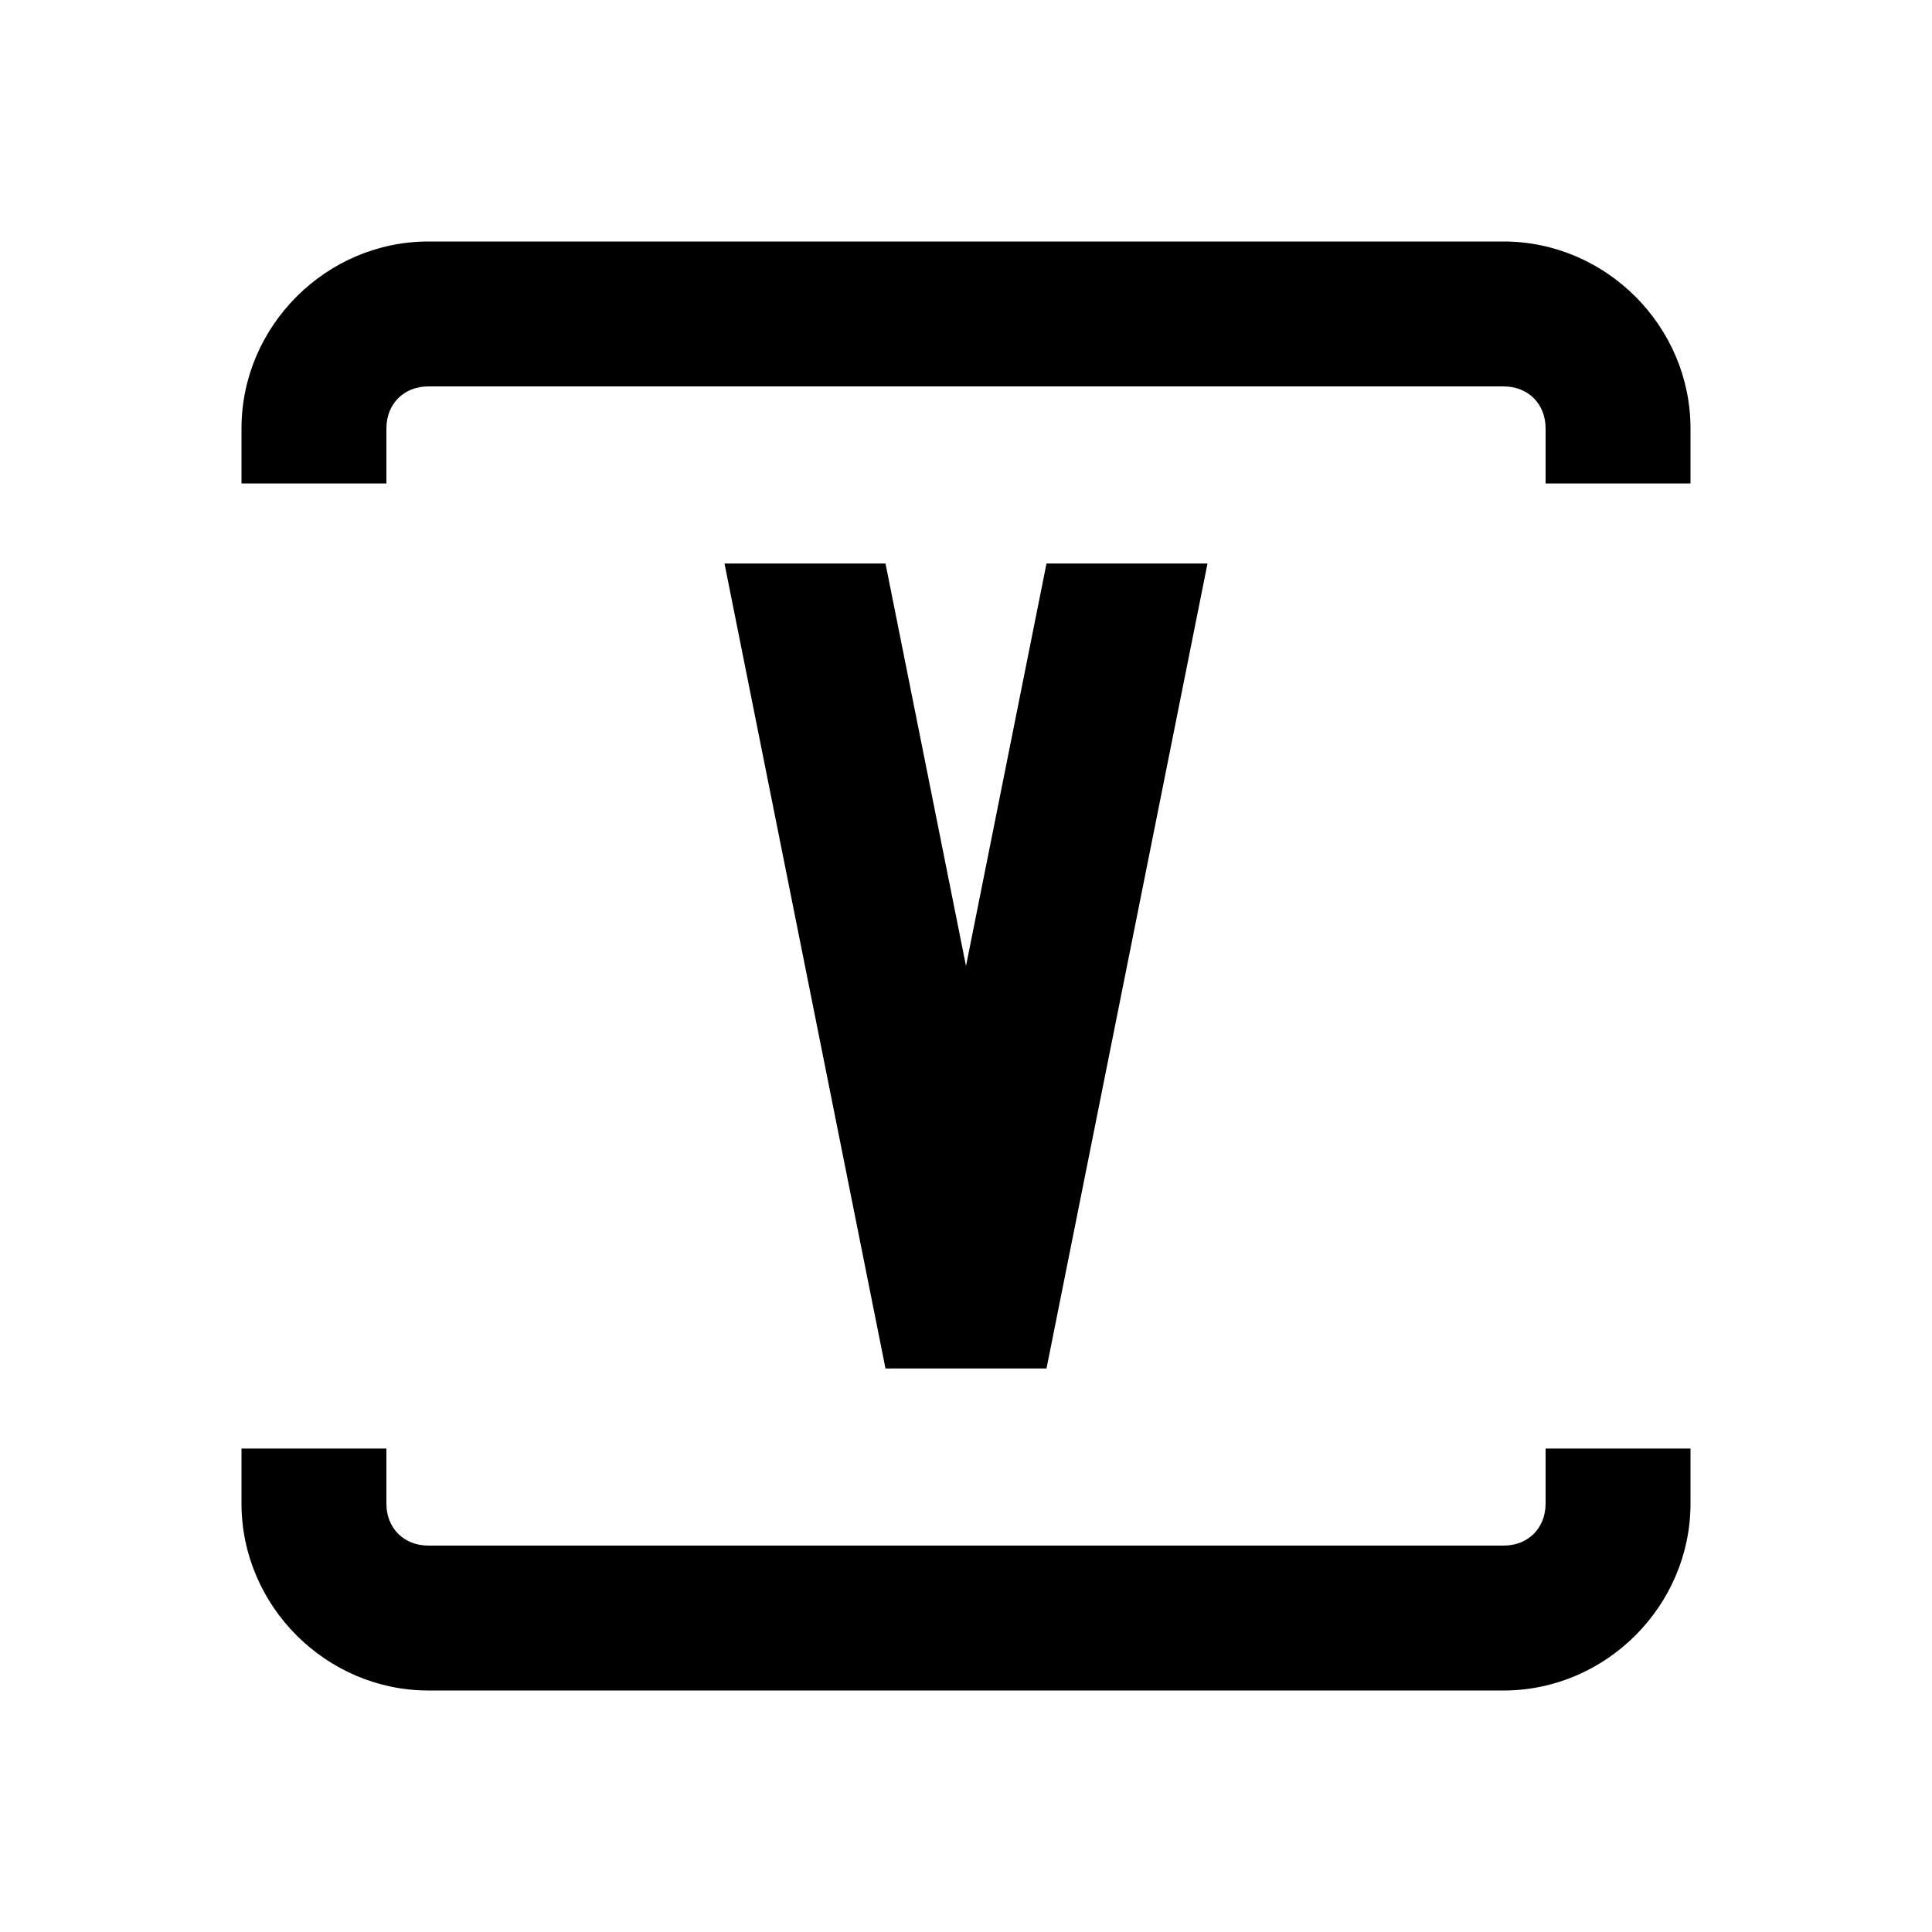
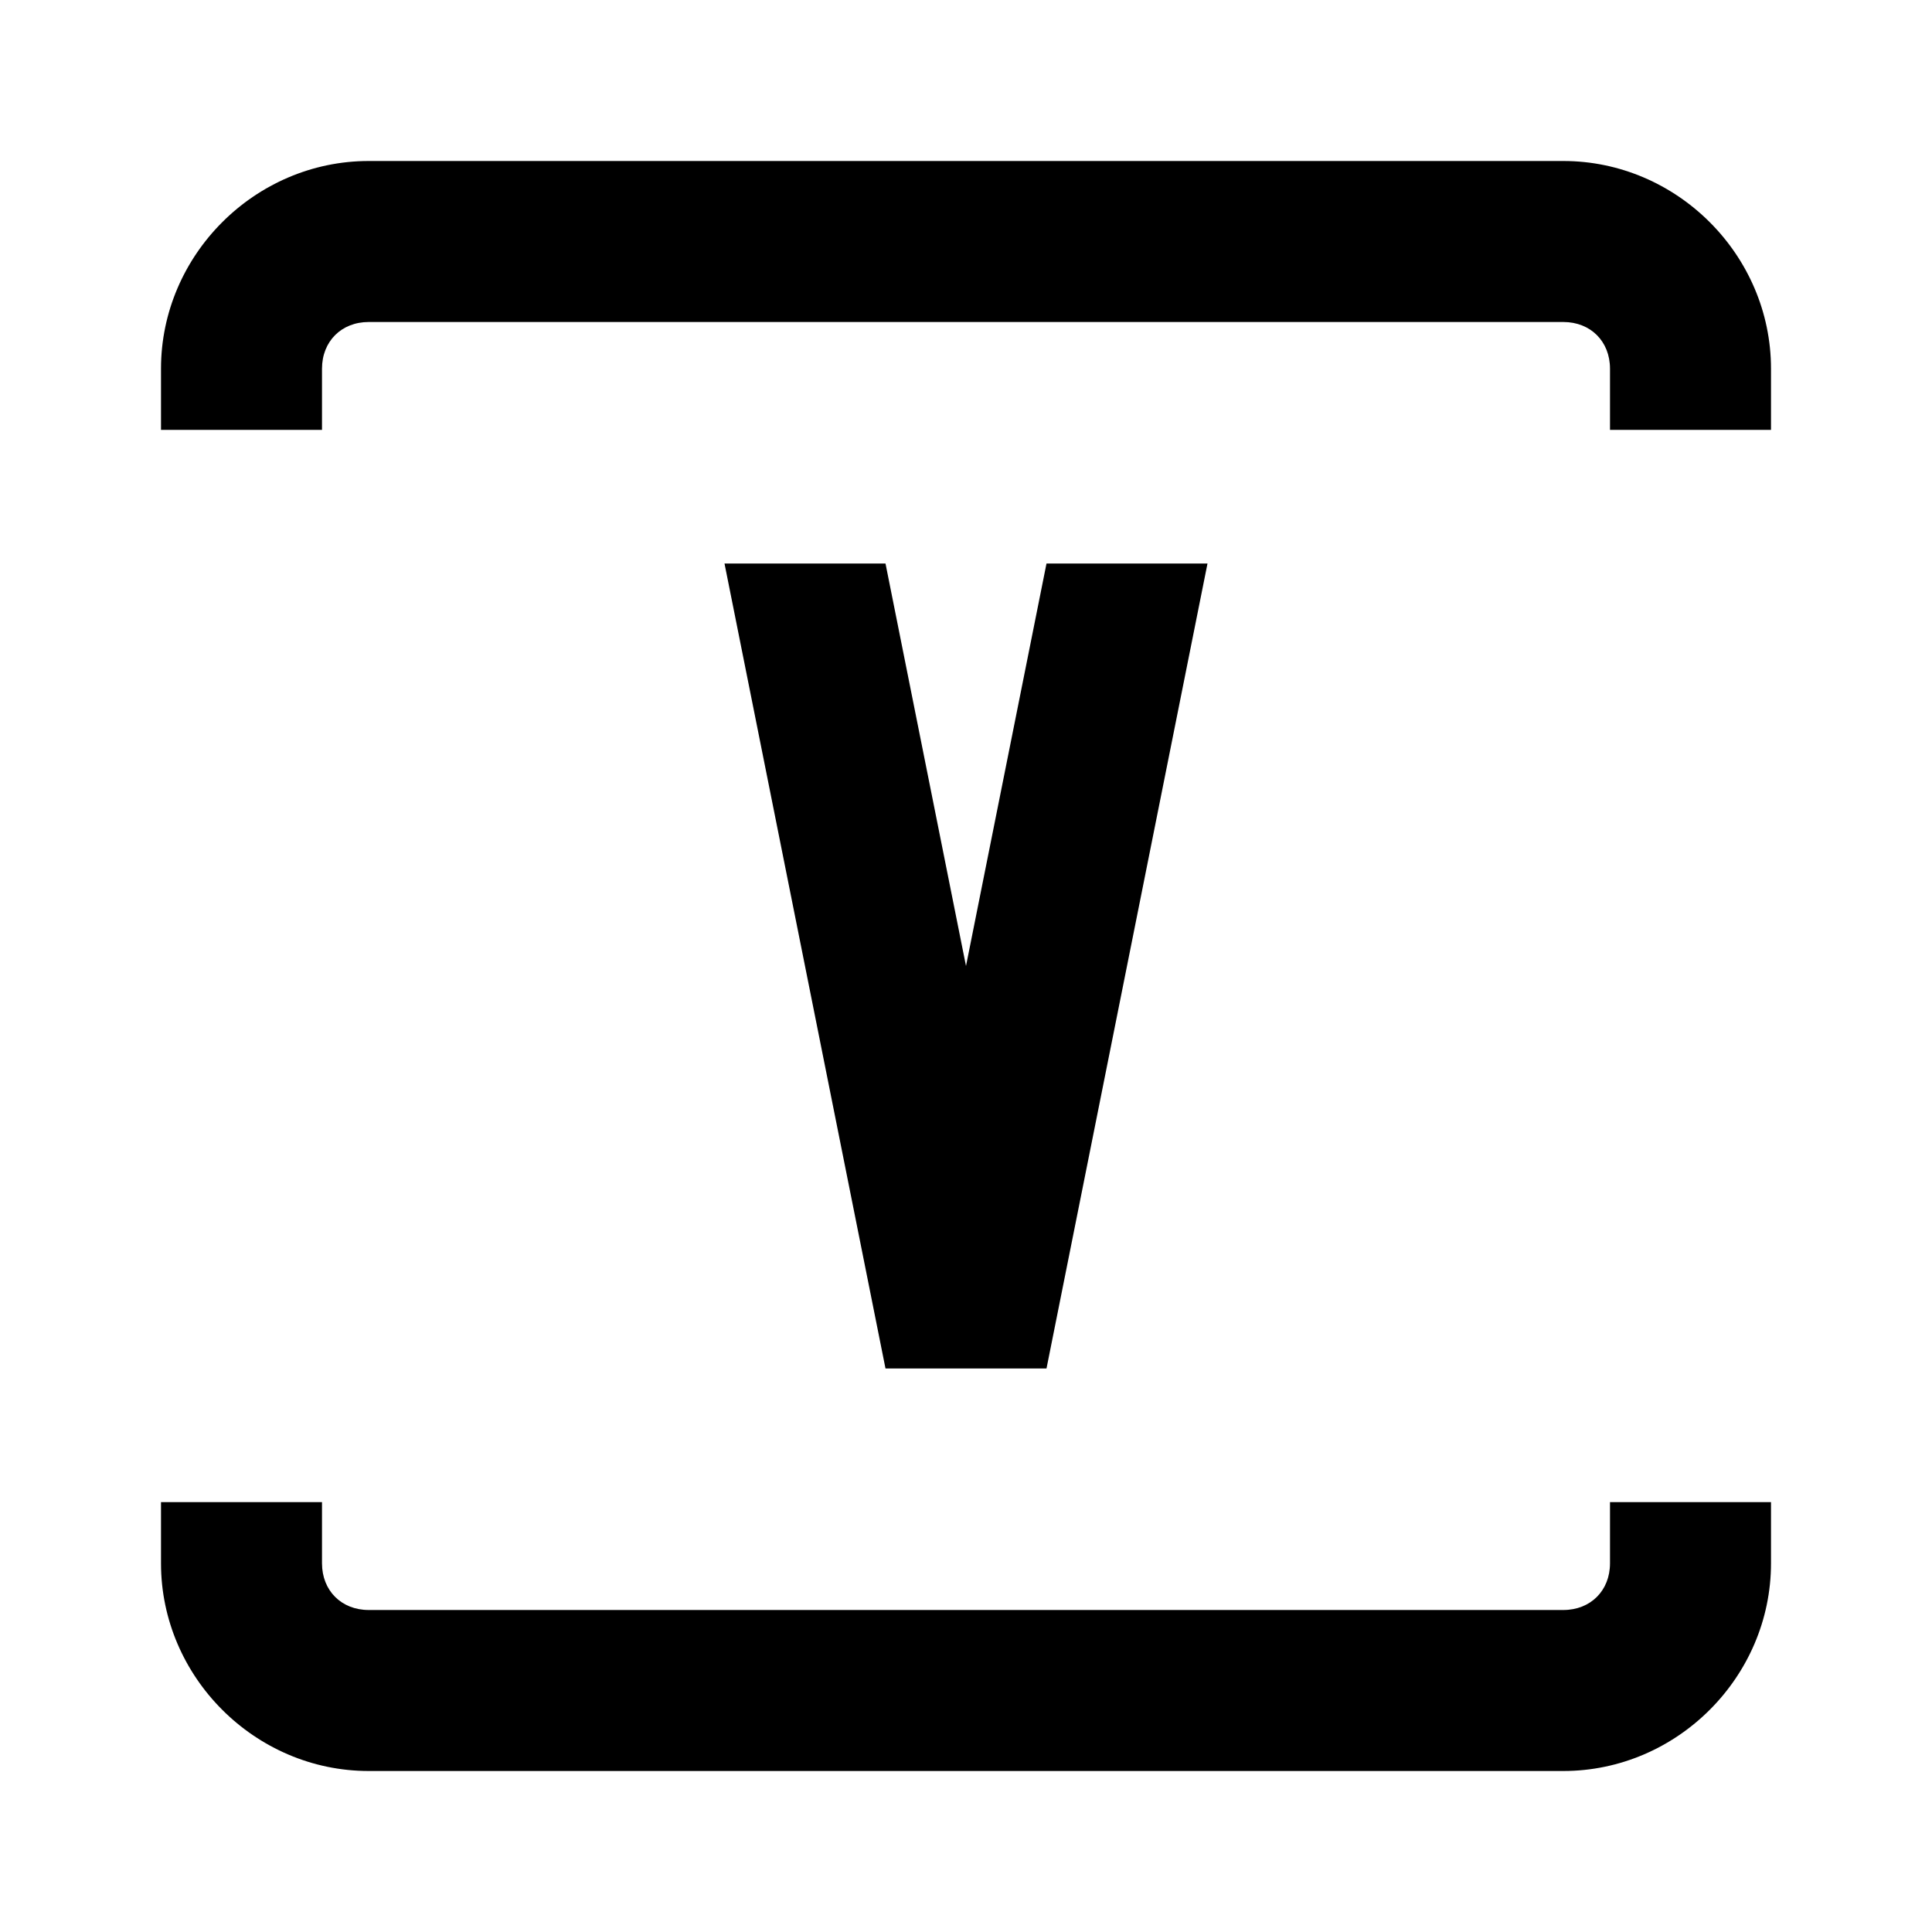
- <svg xmlns="http://www.w3.org/2000/svg" viewBox="0 0 24 24" version="1.1" id="svg1">
-   <defs id="defs1" />
-   <path d="m9 7 2 10h2l2-10h-2l-1 5-1-5H9Z" id="path1" />
-   <path id="rect1" style="fill-opacity:1;stroke-width:1;-inkscape-stroke:none;paint-order:stroke markers fill" d="M 5.322,3 C 4.051,3 3,4.051 3,5.322 V 6.006 H 4.8 V 5.322 C 4.8,5.017 5.017,4.8 5.322,4.8 H 18.678 C 18.983,4.8 19.2,5.017 19.2,5.322 V 6.006 H 21 V 5.322 C 21,4.051 19.949,3 18.678,3 Z M 3,17.994 v 0.684 C 3,19.949 4.051,21 5.322,21 H 18.678 C 19.949,21 21,19.949 21,18.678 v -0.684 h -1.8 v 0.684 C 19.2,18.983 18.983,19.2 18.678,19.2 H 5.322 C 5.017,19.2 4.8,18.983 4.8,18.678 v -0.684 z" />
+ <svg xmlns="http://www.w3.org/2000/svg" viewBox="0 0 24 24">
+   <path d="m9 7 2 10h2l2-10h-2l-1 5-1-5H9Z" />
+   <path id="rect1" style="fill-opacity:1;-inkscape-stroke:none;paint-order:stroke markers fill" d="M 4.58 2 C 3.168 2 2 3.168 2 4.58 L 2 5.34 L 4 5.34 L 4 4.58 C 4 4.241 4.241 4 4.58 4 L 19.42 4 C 19.759 4 20 4.241 20 4.58 L 20 5.34 L 22 5.34 L 22 4.58 C 22 3.168 20.832 2 19.42 2 L 4.58 2 z M 2 18.66 L 2 19.42 C 2 20.832 3.168 22 4.58 22 L 19.42 22 C 20.832 22 22 20.832 22 19.42 L 22 18.66 L 20 18.66 L 20 19.42 C 20 19.759 19.759 20 19.42 20 L 4.58 20 C 4.241 20 4 19.759 4 19.42 L 4 18.66 L 2 18.66 z " />
</svg>
